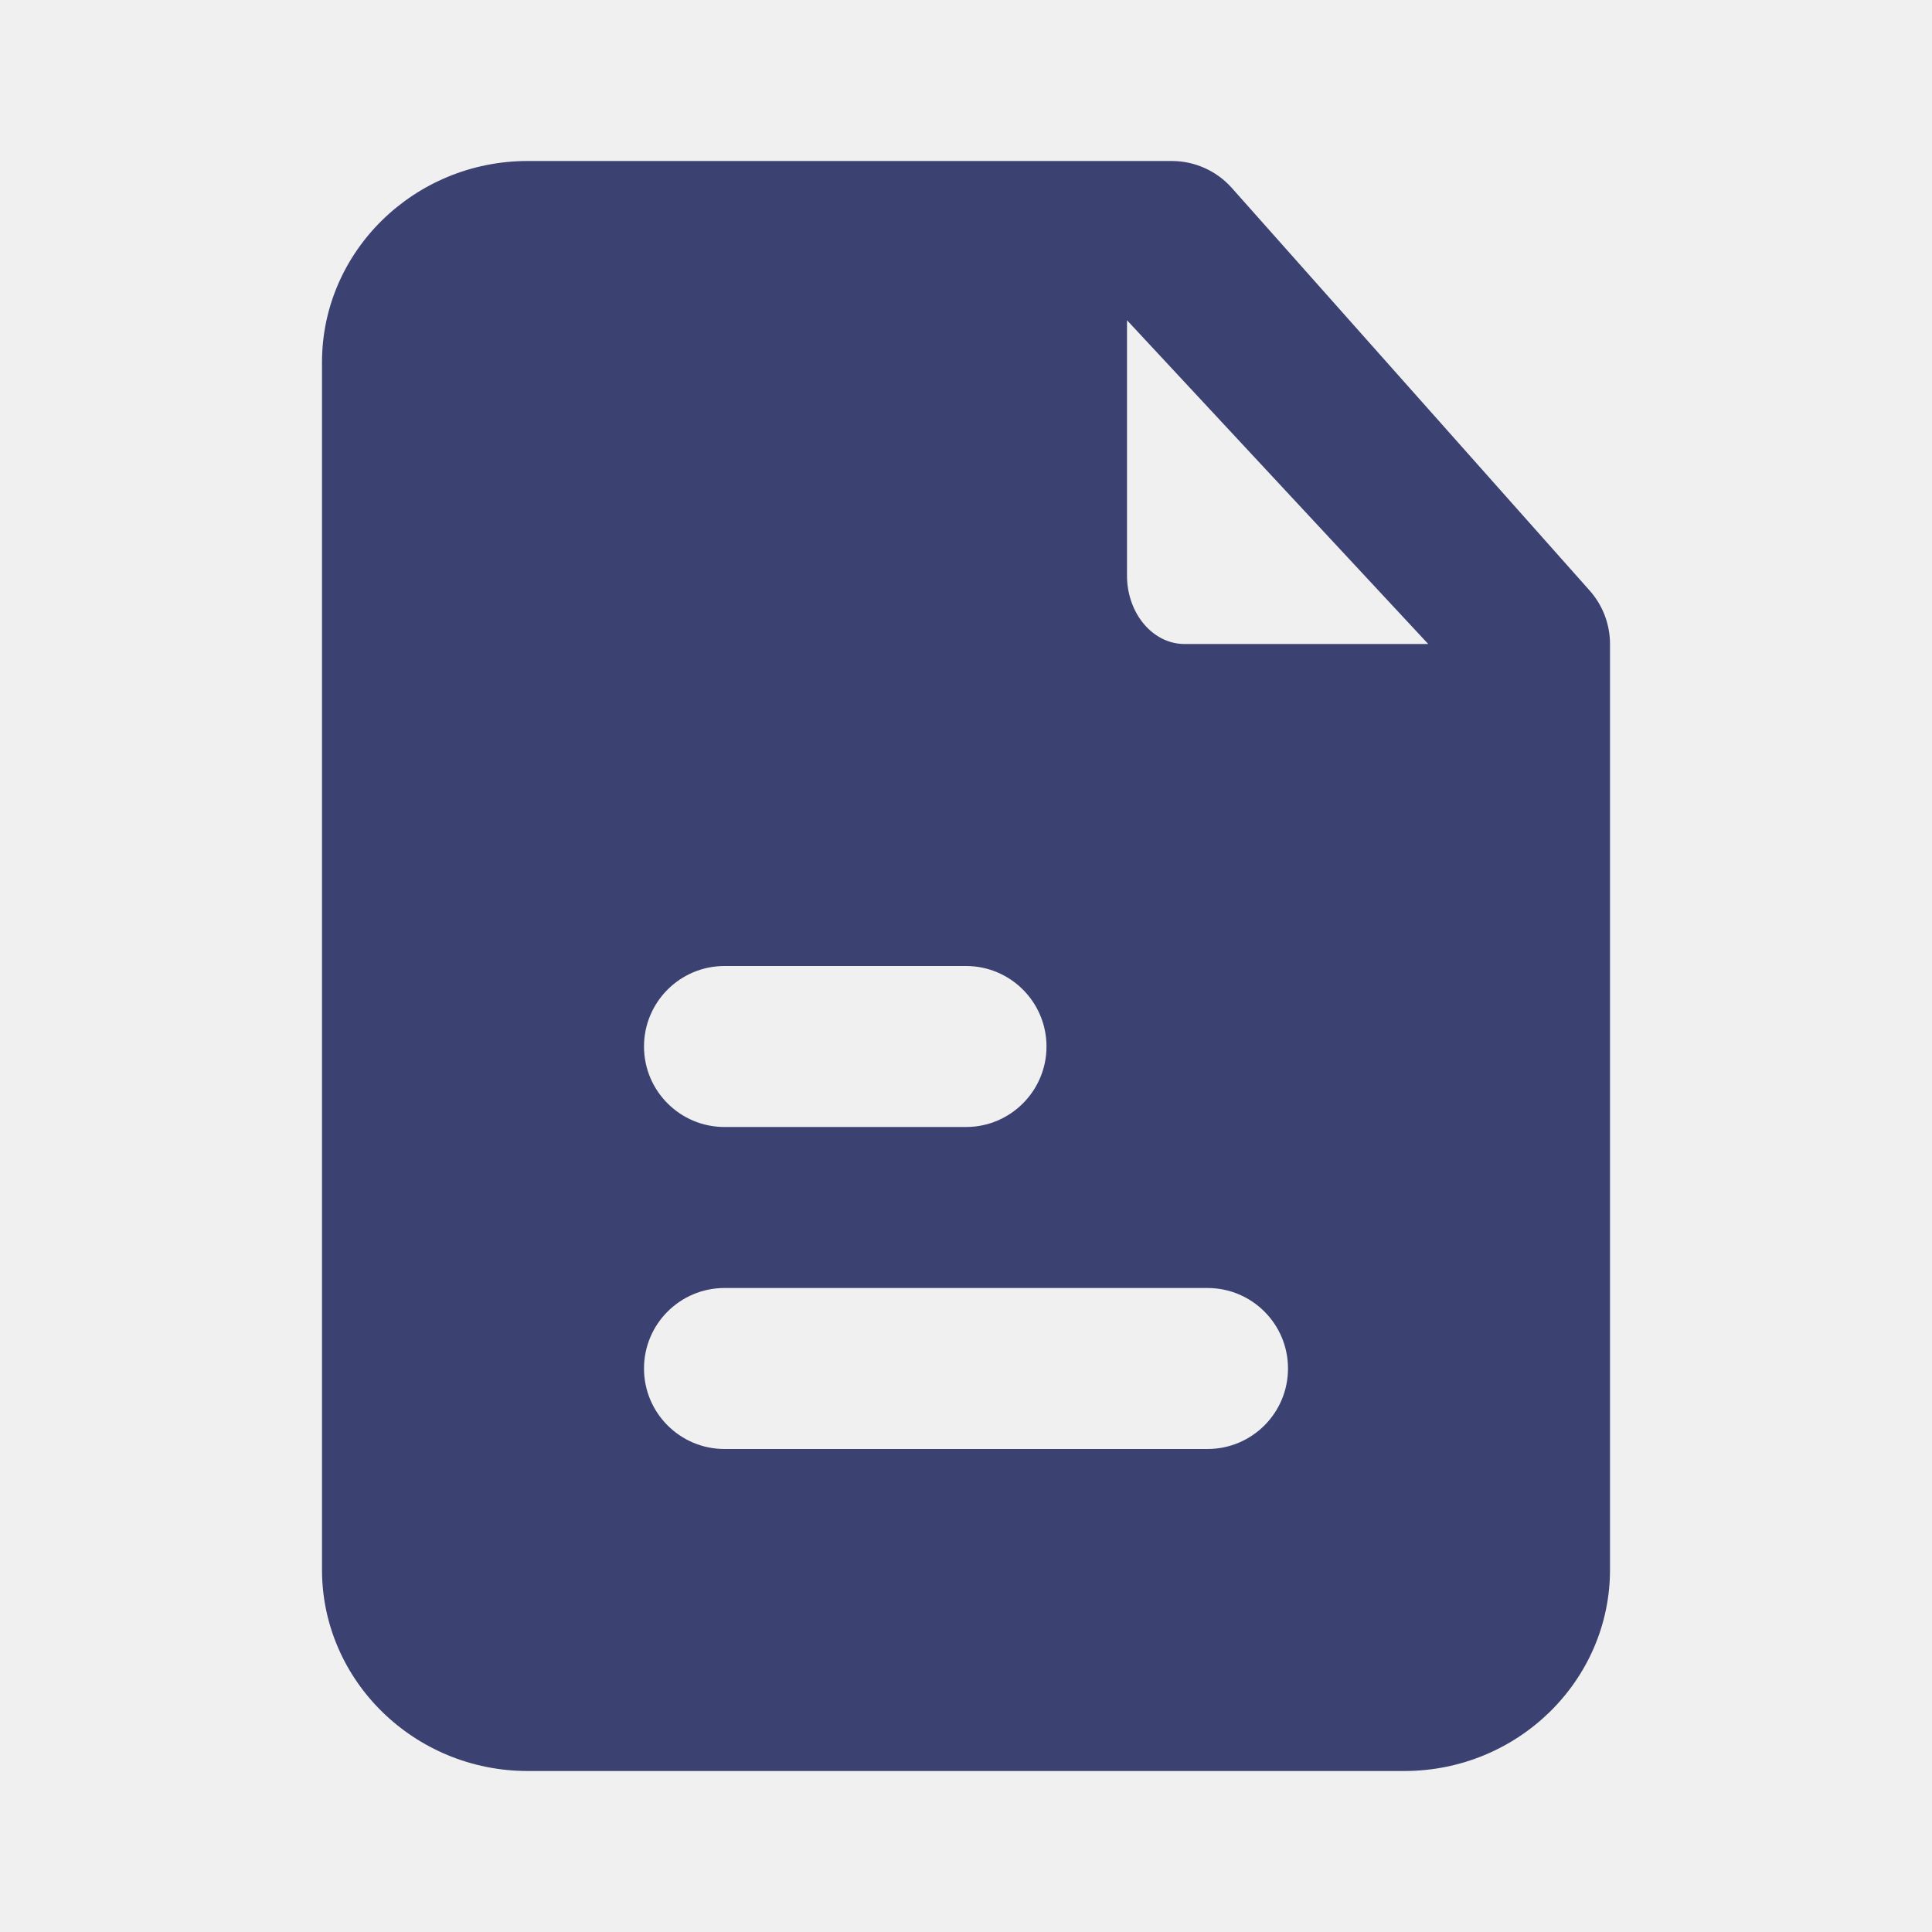
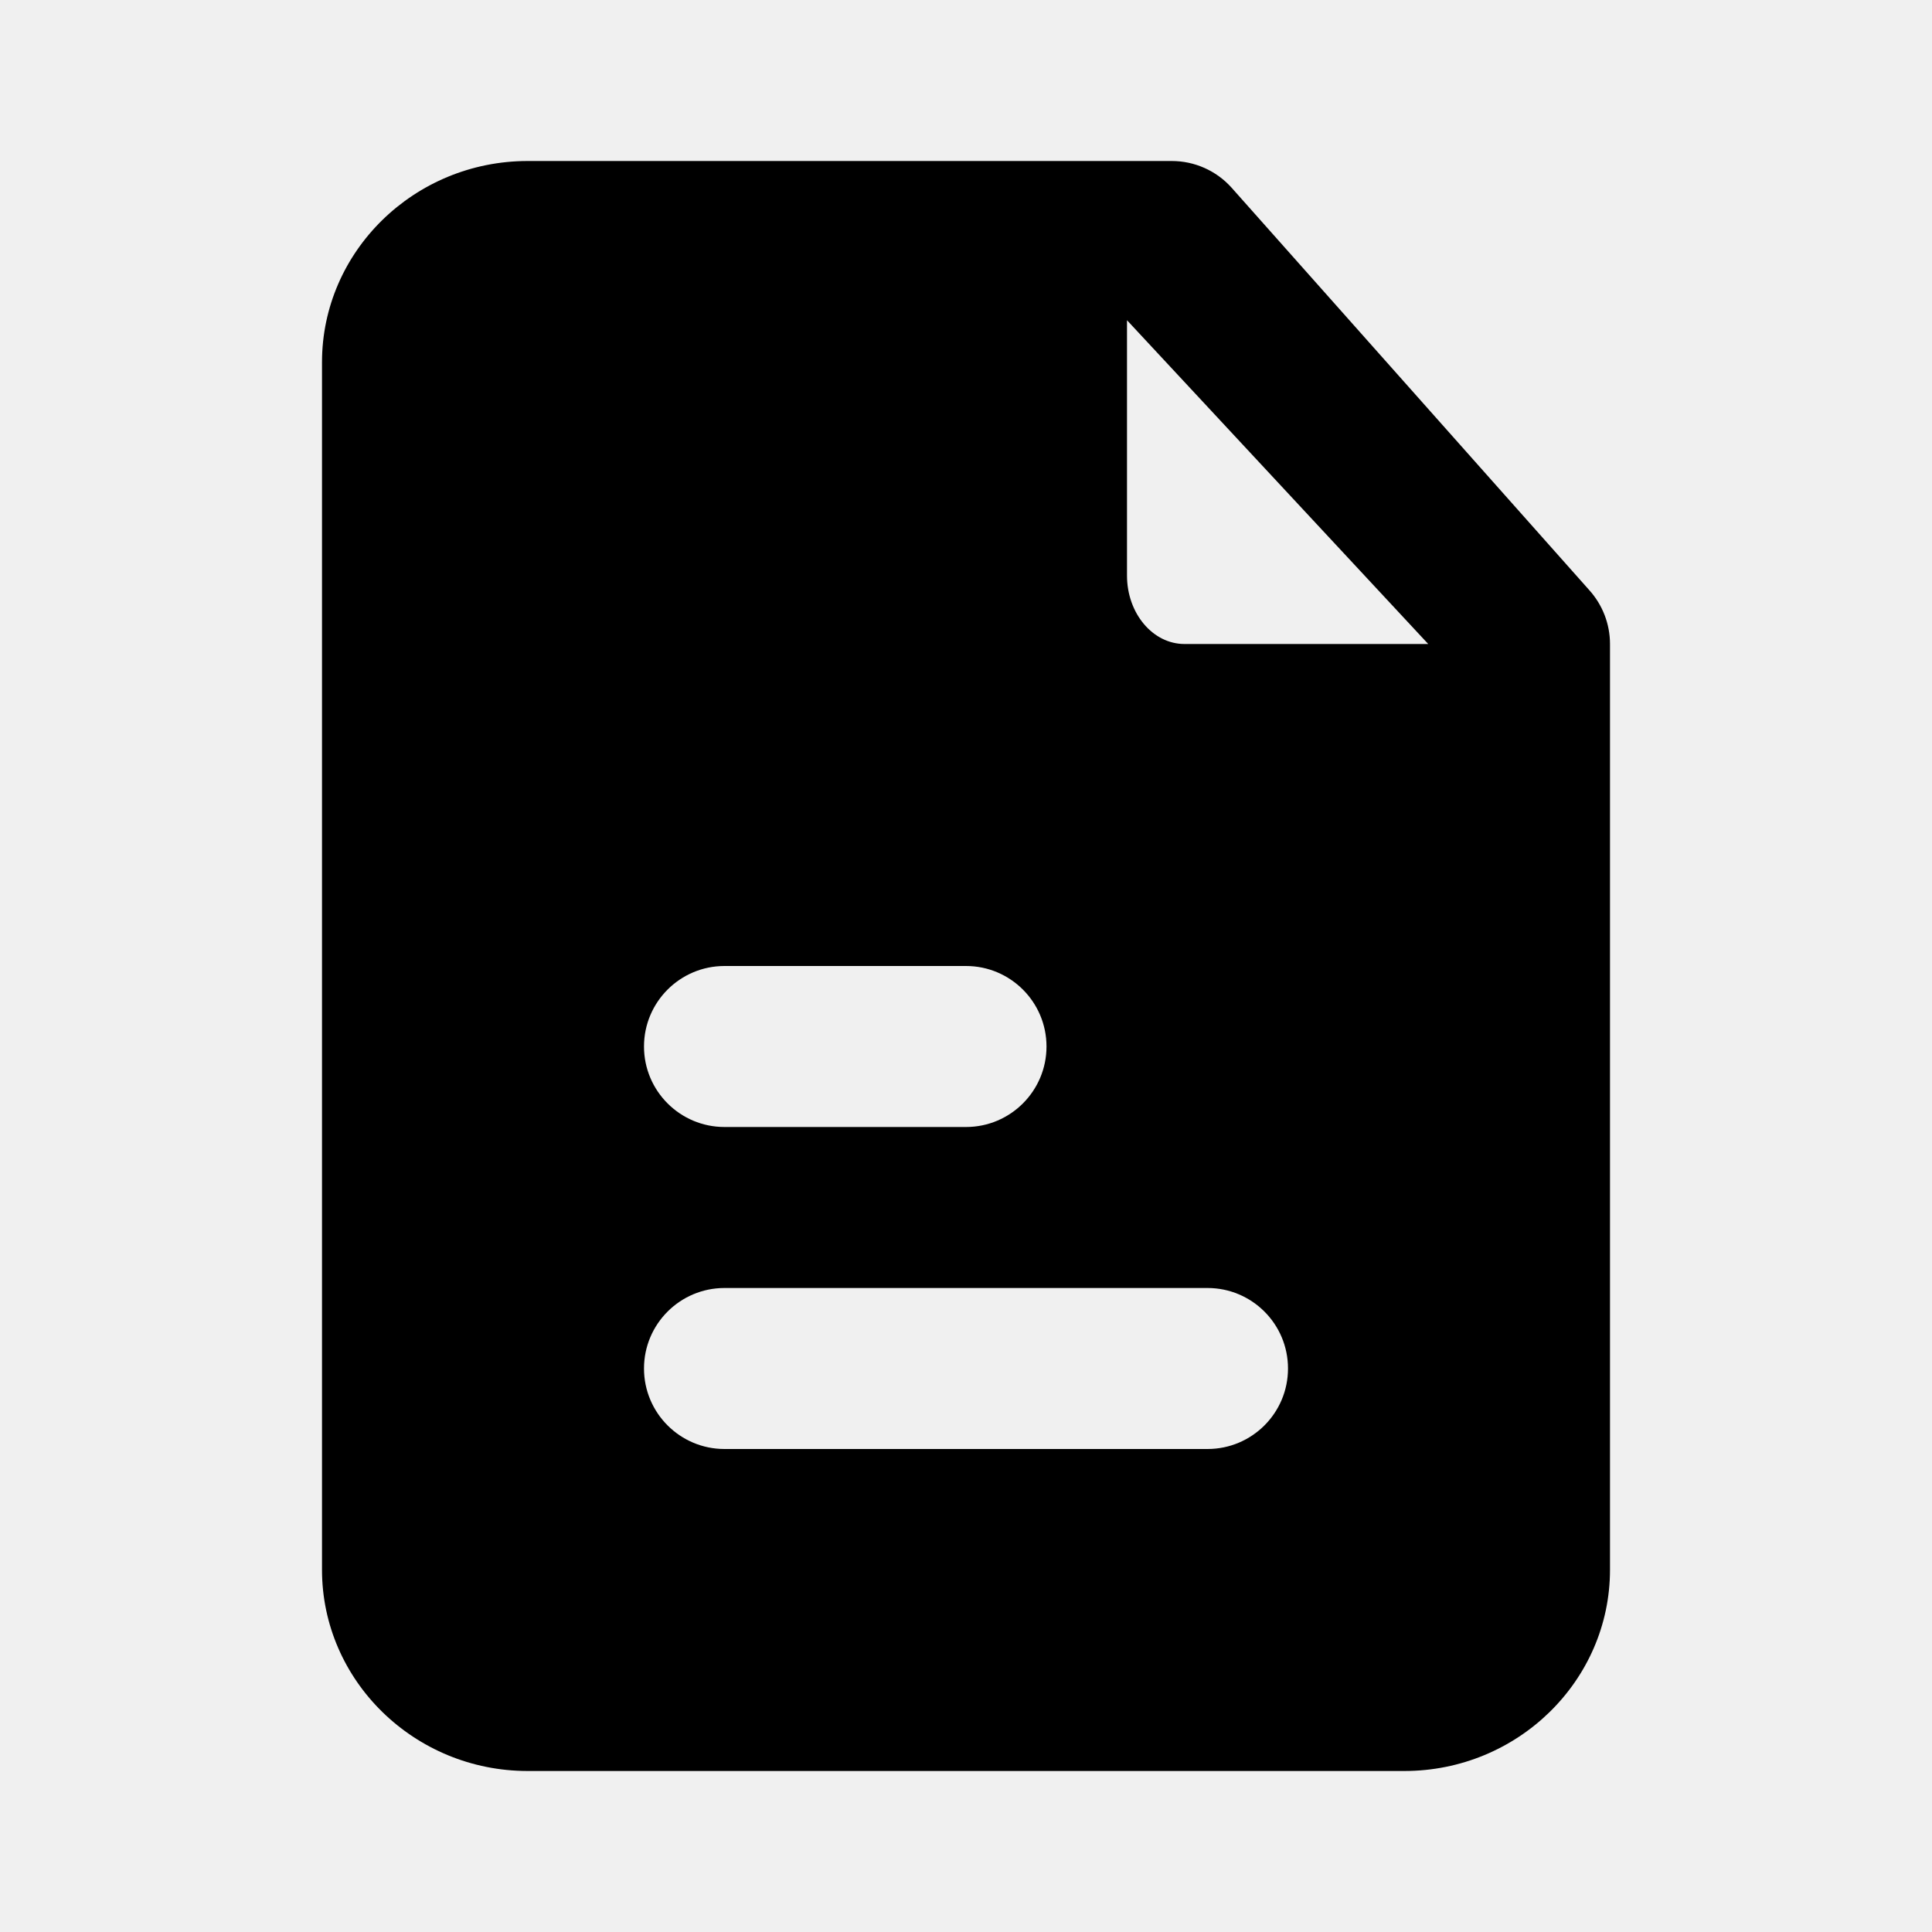
<svg xmlns="http://www.w3.org/2000/svg" xmlns:xlink="http://www.w3.org/1999/xlink" width="24px" height="24px" viewBox="0 0 24 24" version="1.1">
  <defs>
    <path d="M14.714,8 C14.32,8 14,7.619 14,7.15 L14,3.978 L17.742,8 L14.714,8 Z M15,18 L9,18 C8.448,18 8,17.552 8,17 C8,16.448 8.448,16 9,16 L15,16 C15.553,16 16,16.448 16,17 C16,17.552 15.553,18 15,18 L15,18 Z M9,12 L12,12 C12.552,12 13,12.448 13,13 C13,13.552 12.552,14 12,14 L9,14 C8.448,14 8,13.552 8,13 C8,12.448 8.448,12 9,12 L9,12 Z M19.74,7.328 L15.296,2.328 C15.107,2.119 14.838,2 14.556,2 L6.556,2 C5.147,2 4,3.122 4,4.5 L4,19.5 C4,20.878 5.147,22 6.556,22 L17.444,22 C18.854,22 20,20.878 20,19.5 L20,8 C20,7.751 19.907,7.512 19.74,7.328 L19.74,7.328 Z" id="path-1" />
  </defs>
  <g id="quasar-custom-svg" stroke="none" stroke-width="1" fill="none" fill-rule="evenodd">
    <g id="console设计规范" transform="translate(-137, -488)">
      <g id="编组" transform="translate(137, 488)">
        <rect id="矩形" x="0" y="0" width="24" height="24" />
        <mask id="mask-2" fill="white">
          <use xlink:href="#path-1" />
        </mask>
-         <use id="🎨-Icon-Сolor" fill="#3B4170" fill-rule="nonzero" xlink:href="#path-1" />
+         <use id="🎨-Icon-Сolor" fill="currentColor" fill-rule="nonzero" xlink:href="#path-1" />
      </g>
    </g>
  </g>
</svg>
